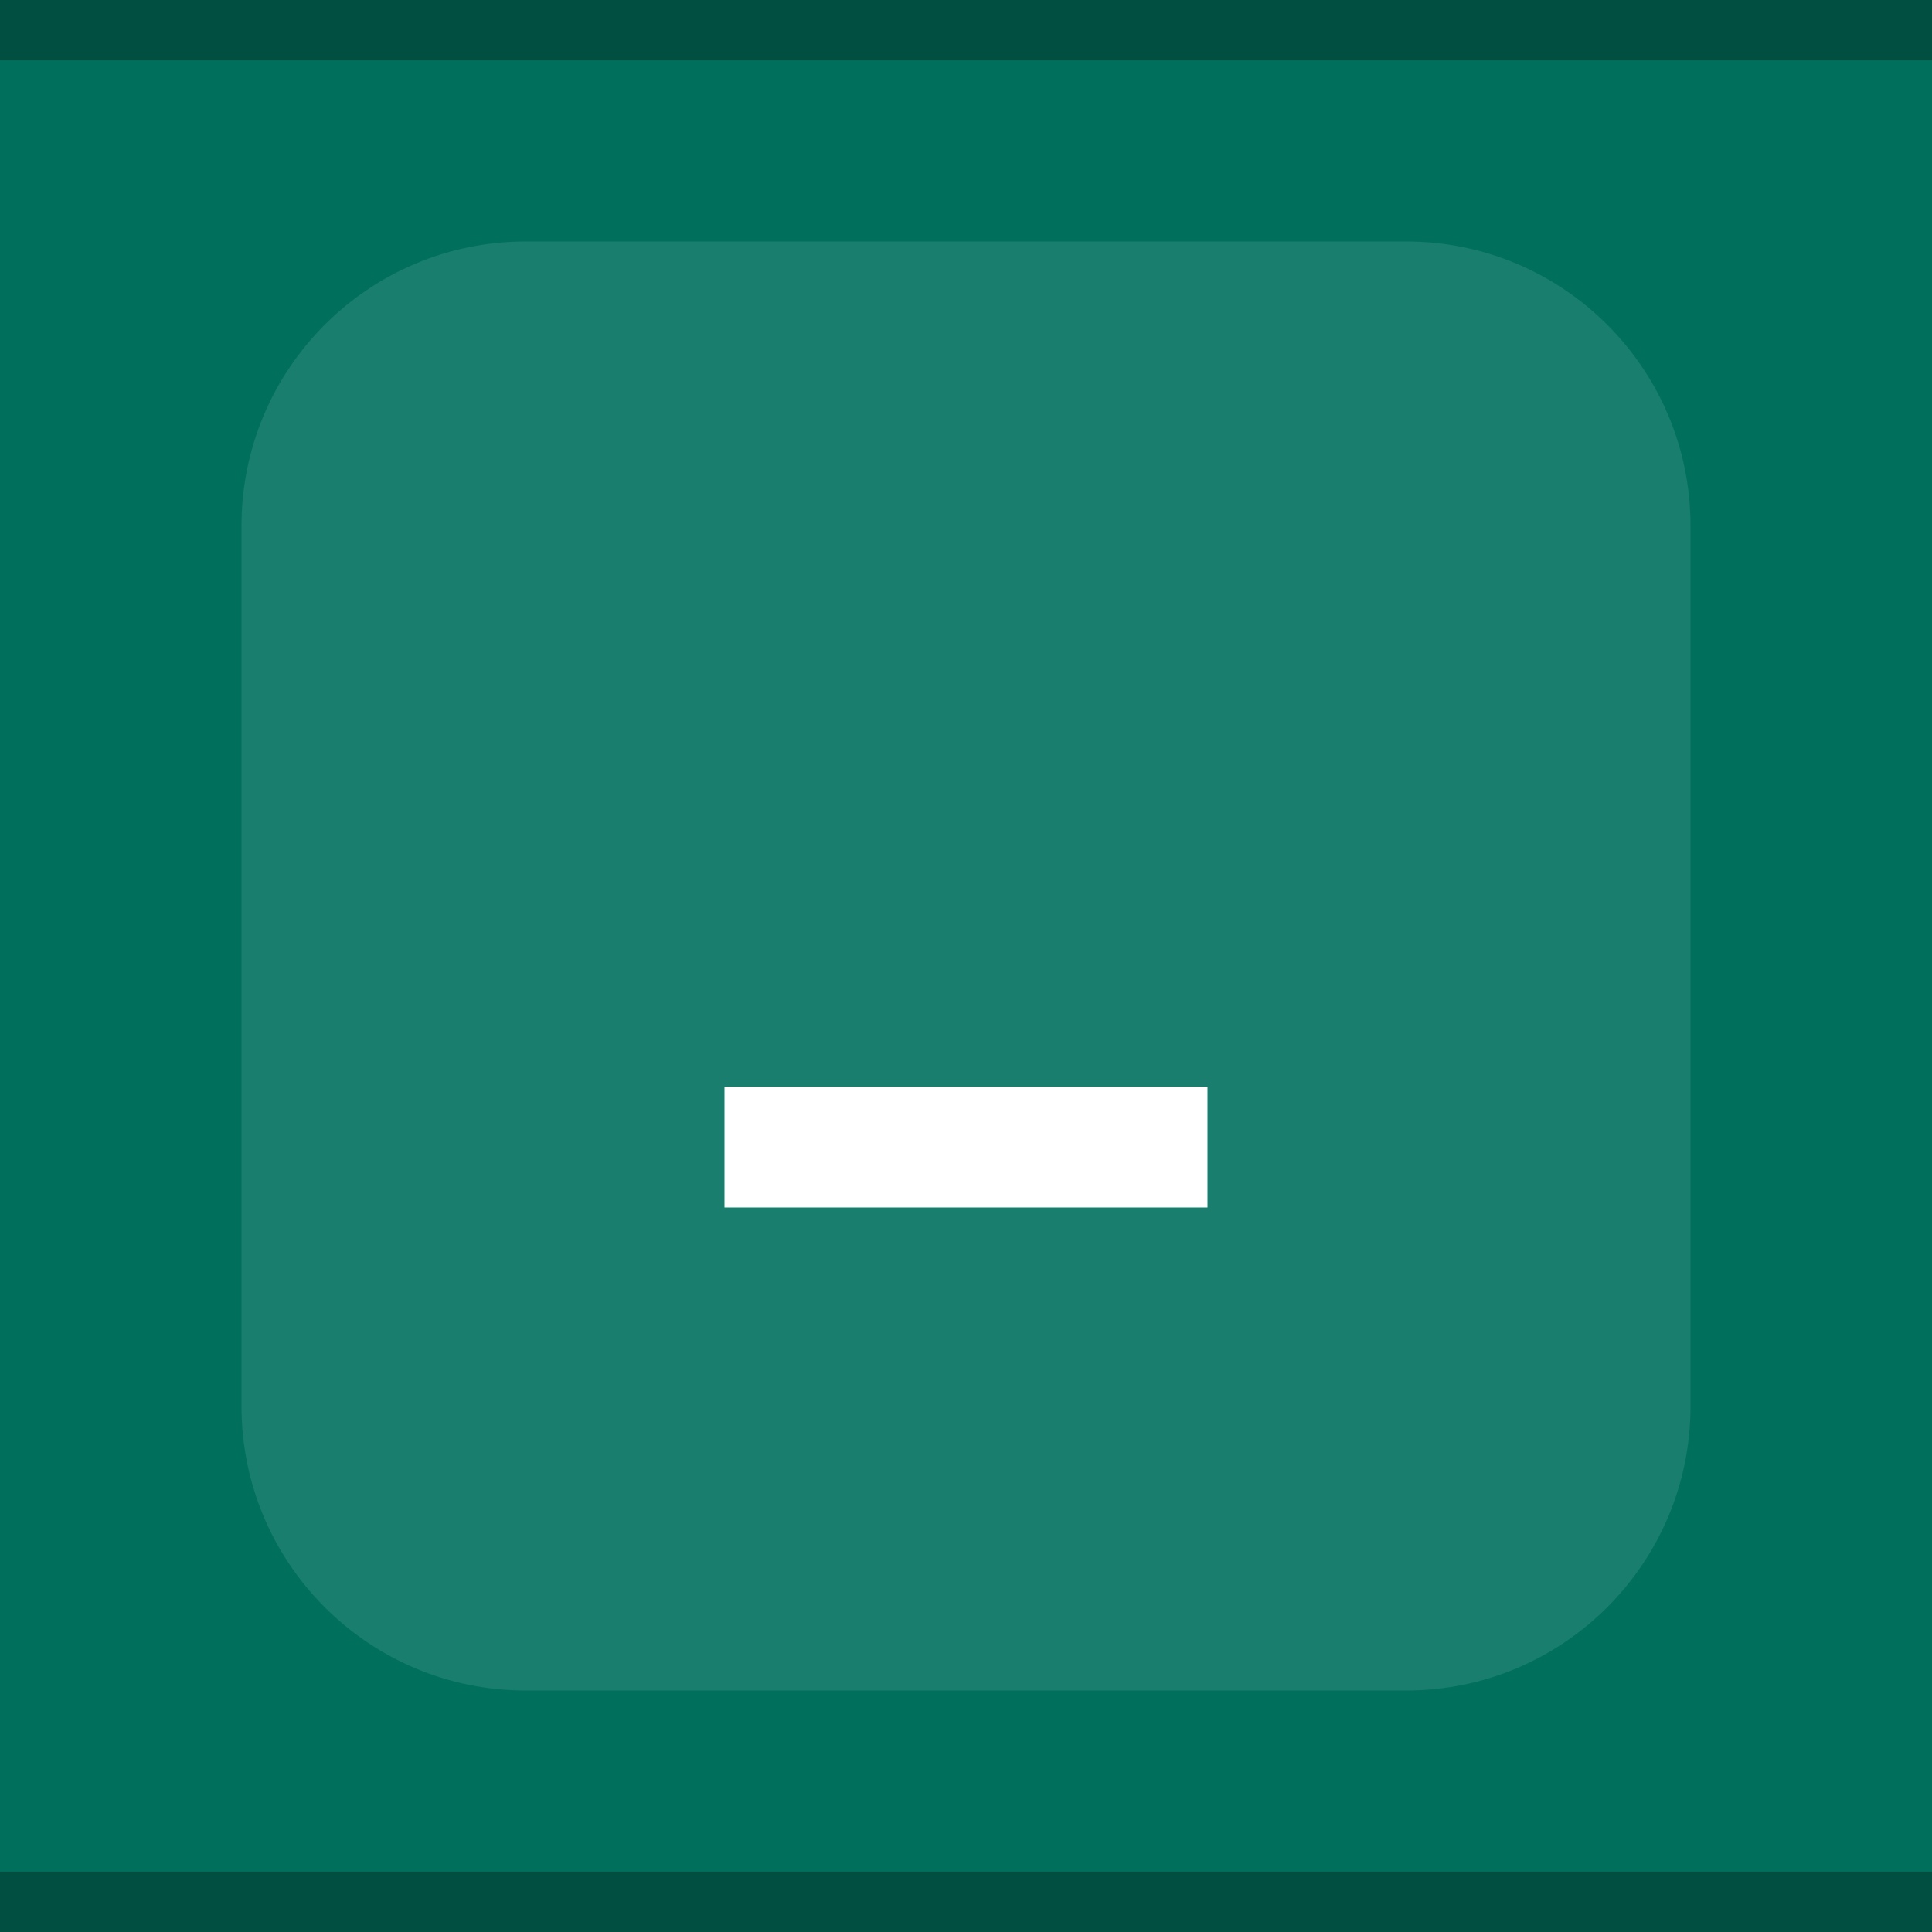
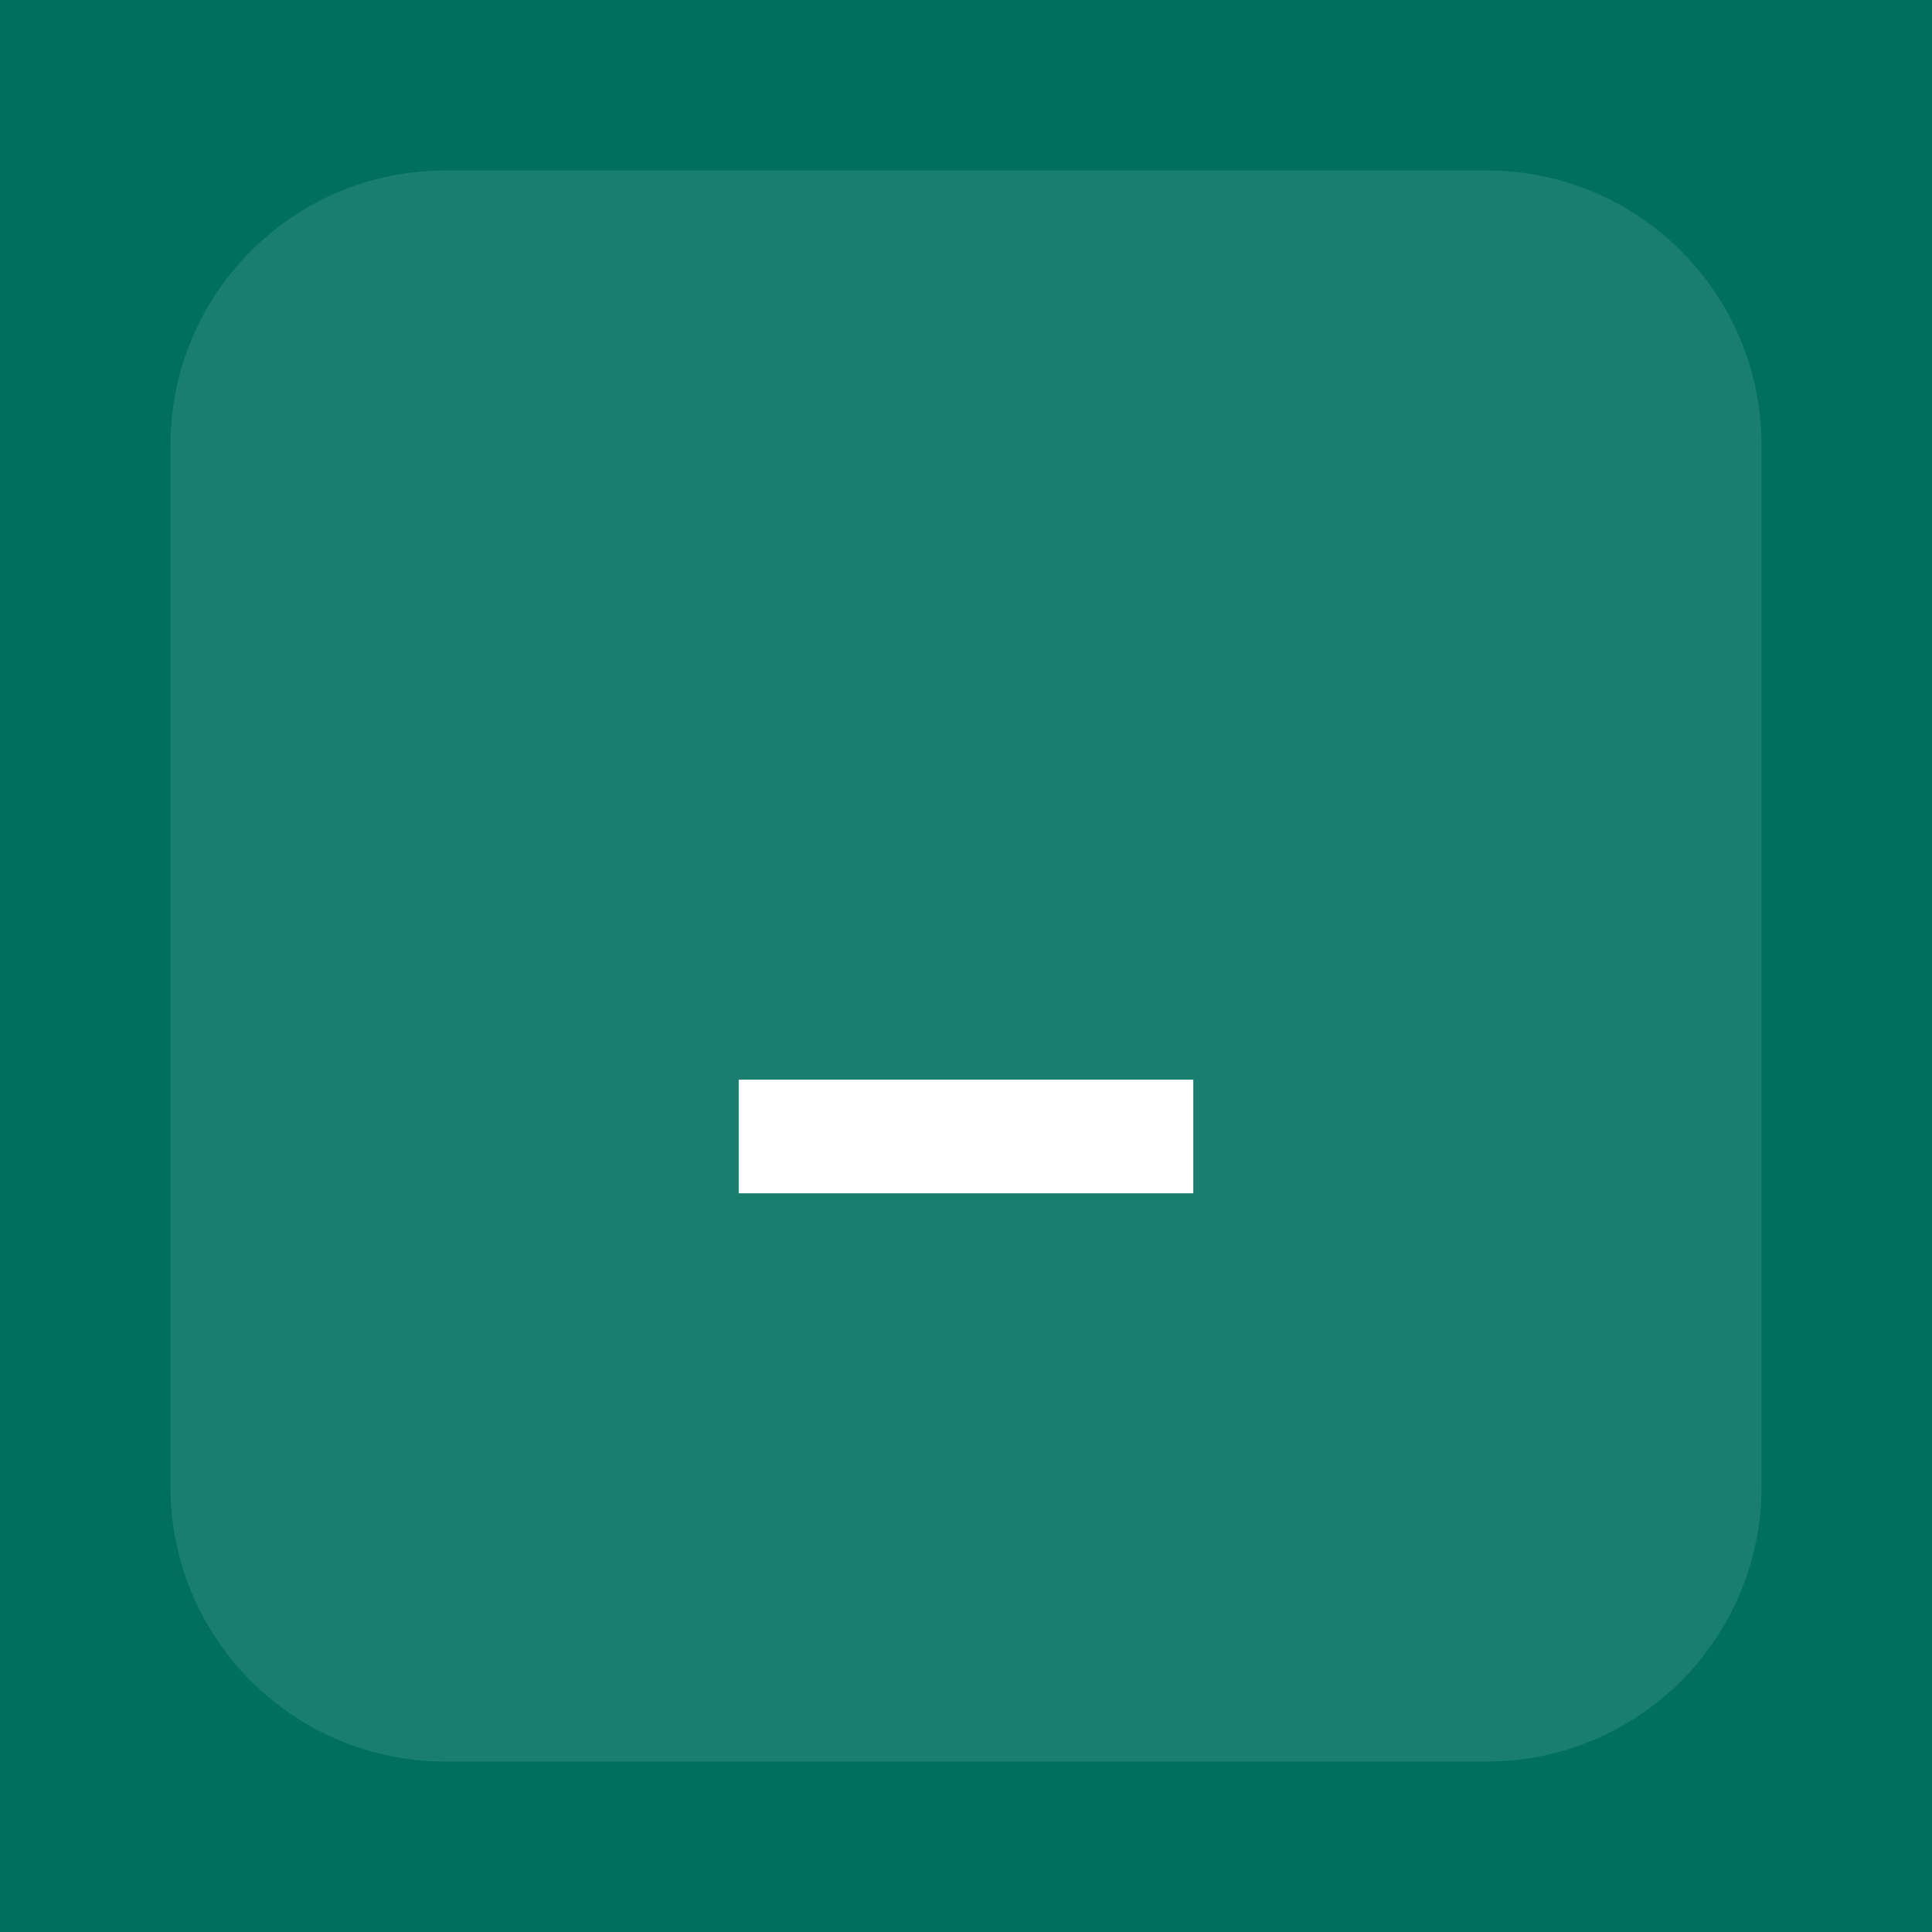
- <svg xmlns="http://www.w3.org/2000/svg" id="svg12" version="1.1" viewBox="0 0 32 32" height="32" width="32">
+ <svg xmlns="http://www.w3.org/2000/svg" id="svg12" version="1.1" viewBox="0 0 34 34" height="34" width="34">
  <defs id="defs16" />
-   <rect style="fill:#00705d;fill-opacity:1" id="rect2" fill="#E0E0E0" height="32" width="32" />
-   <path id="path8" d="m 12,18 h 8 v 2 h -8 z" style="fill:#ffffff;fill-opacity:1" />
-   <rect width="32" height="1" fill="#FFFFFF" fill-opacity="0.4" id="rect166" style="opacity:0.3;fill:#000000;fill-opacity:1" x="0" y="0" />
-   <rect width="32" height="1" fill="#FFFFFF" fill-opacity="0.4" id="rect166-3" style="opacity:0.3;fill:#000000;fill-opacity:1" x="0" y="31" />
-   <rect ry="4.708" rx="4.708" y="4" x="4" width="24" height="24" fill="#E0E0E0" id="rect2-6-1" style="opacity:0.1;fill:#ffffff;fill-opacity:1;stroke-width:0.75" />
+   <rect style="fill:#00705d;fill-opacity:1;stroke-width:1.125" id="rect2" fill="#E0E0E0" height="36" width="36" x="-1" y="-1" />
+   <path id="path8" d="m 13,19 h 8 v 2 h -8 z" style="fill:#ffffff" />
+   <rect style="opacity:0.1;fill:#ffffff;fill-opacity:1;stroke-width:0.875" id="rect2-3" fill="#E0E0E0" height="28" width="28" x="3" y="3" rx="4.836" ry="4.836" />
</svg>
